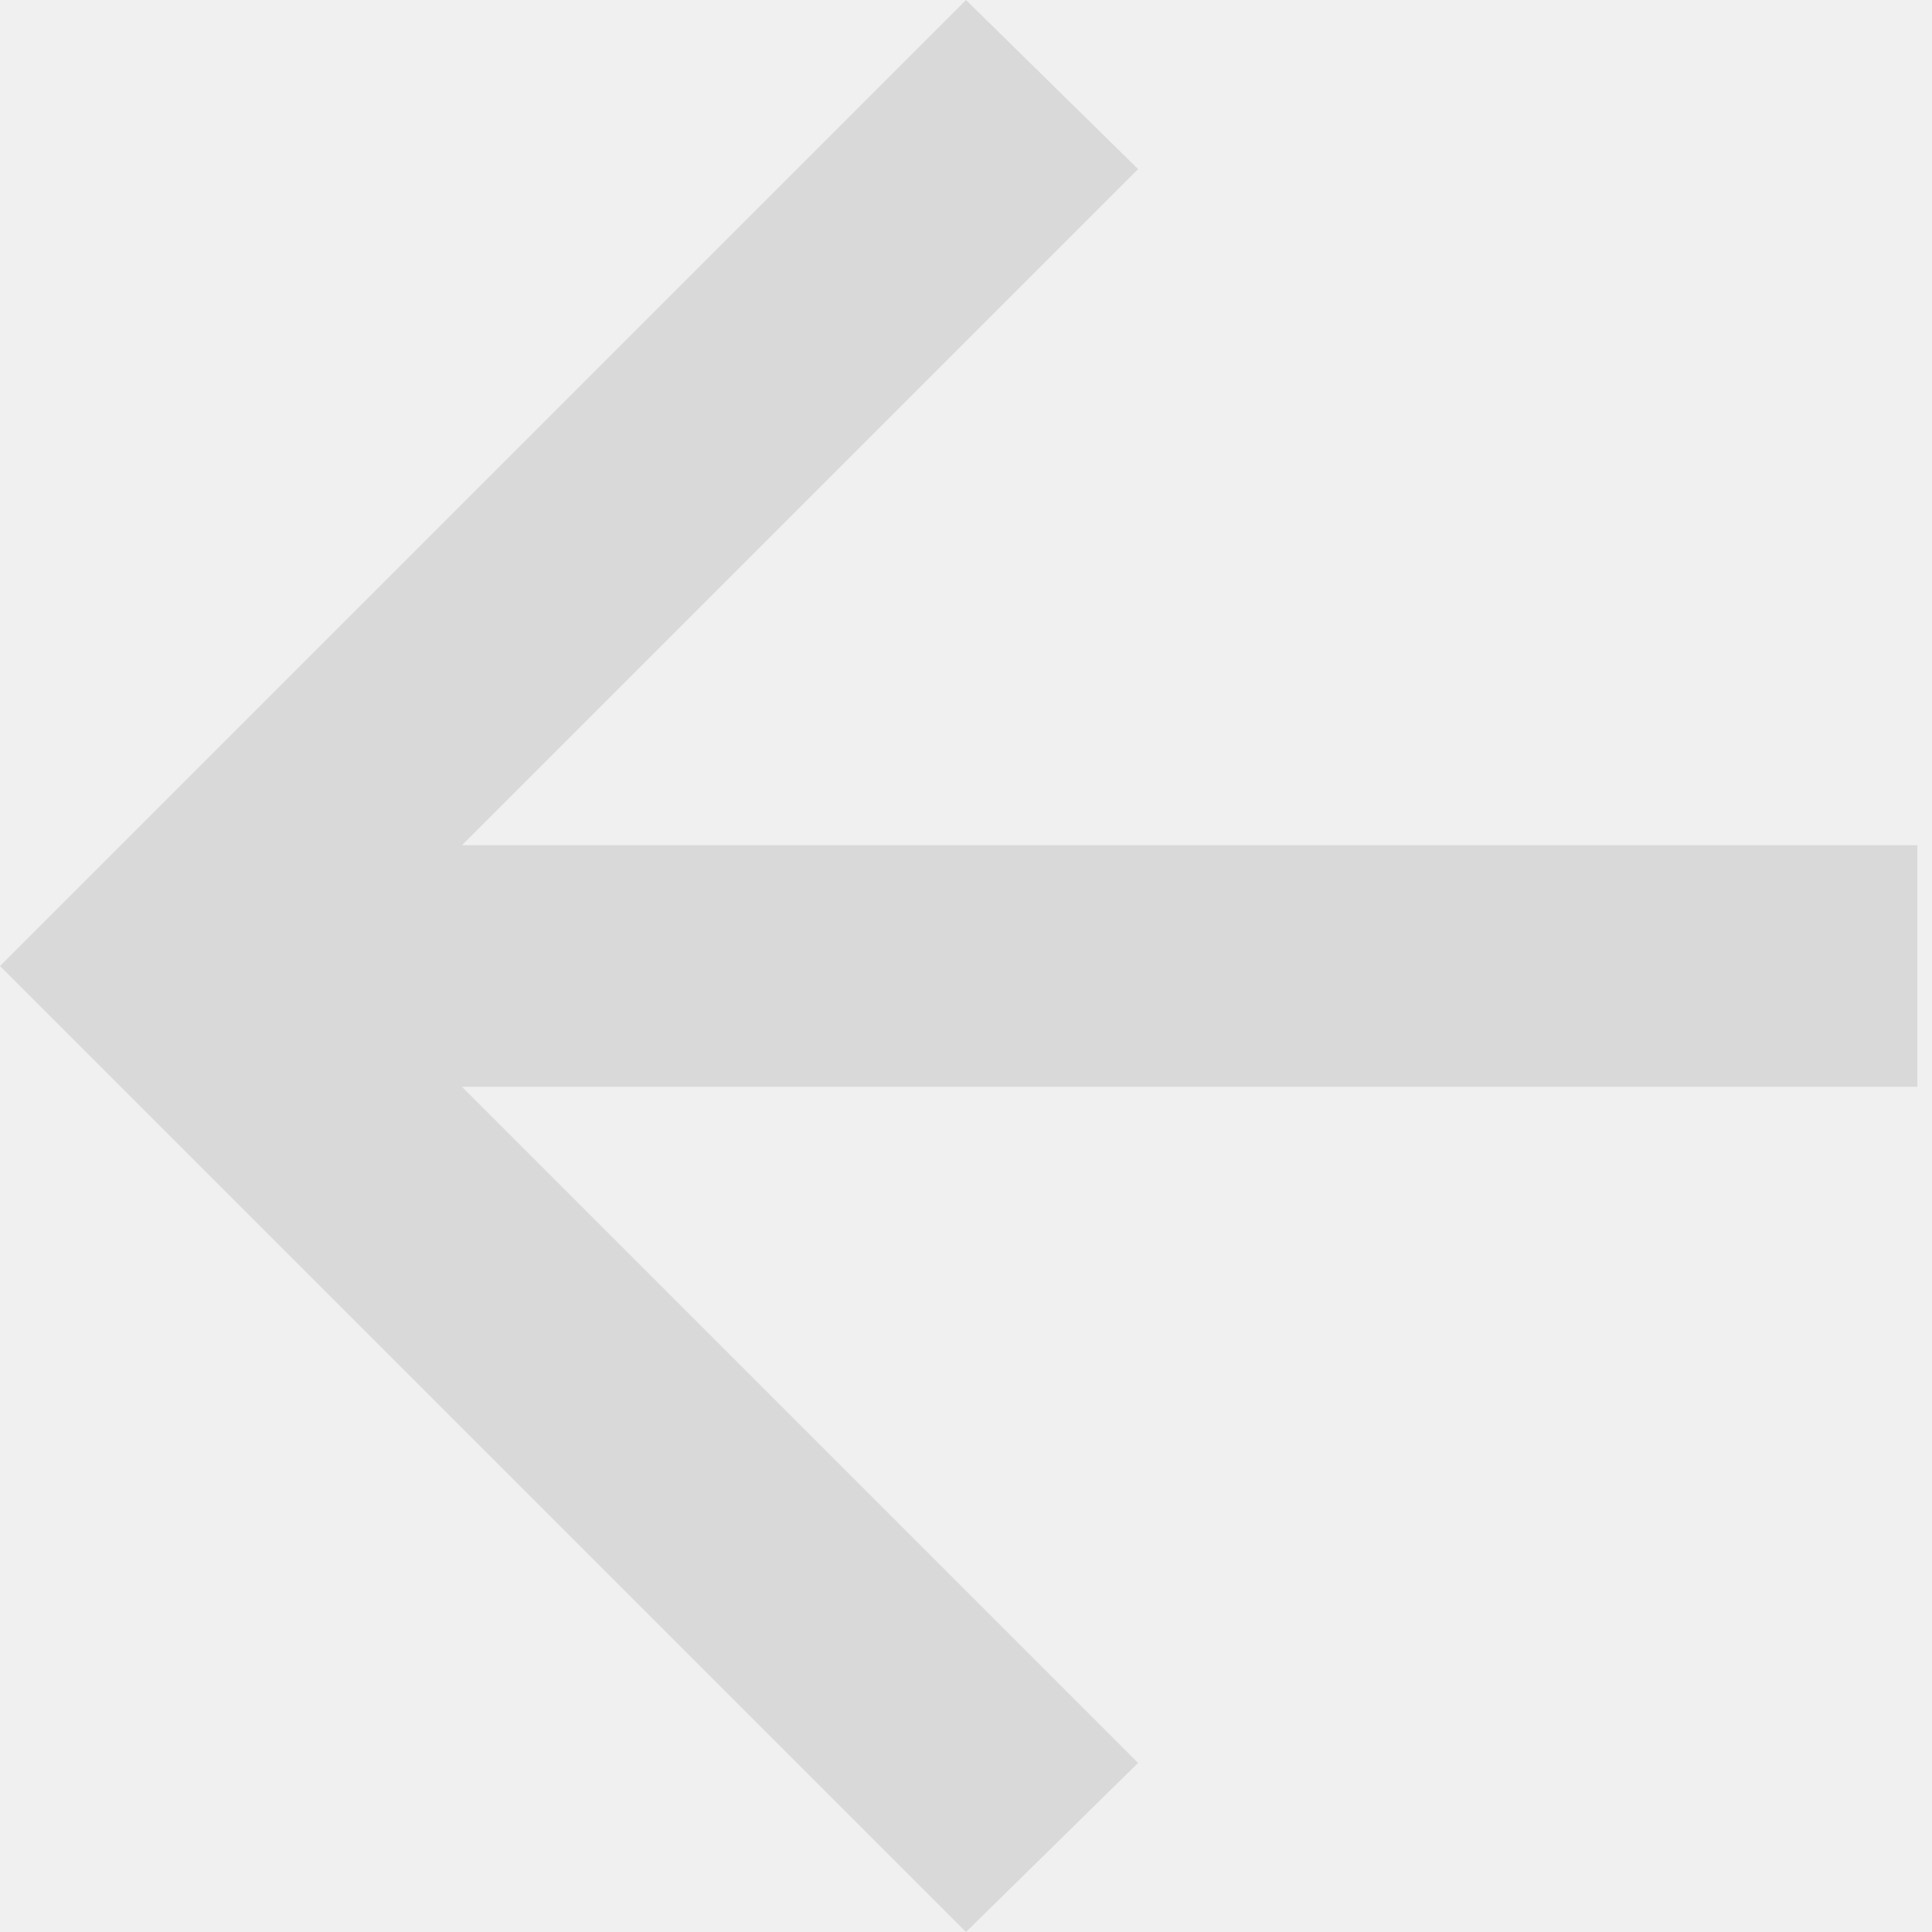
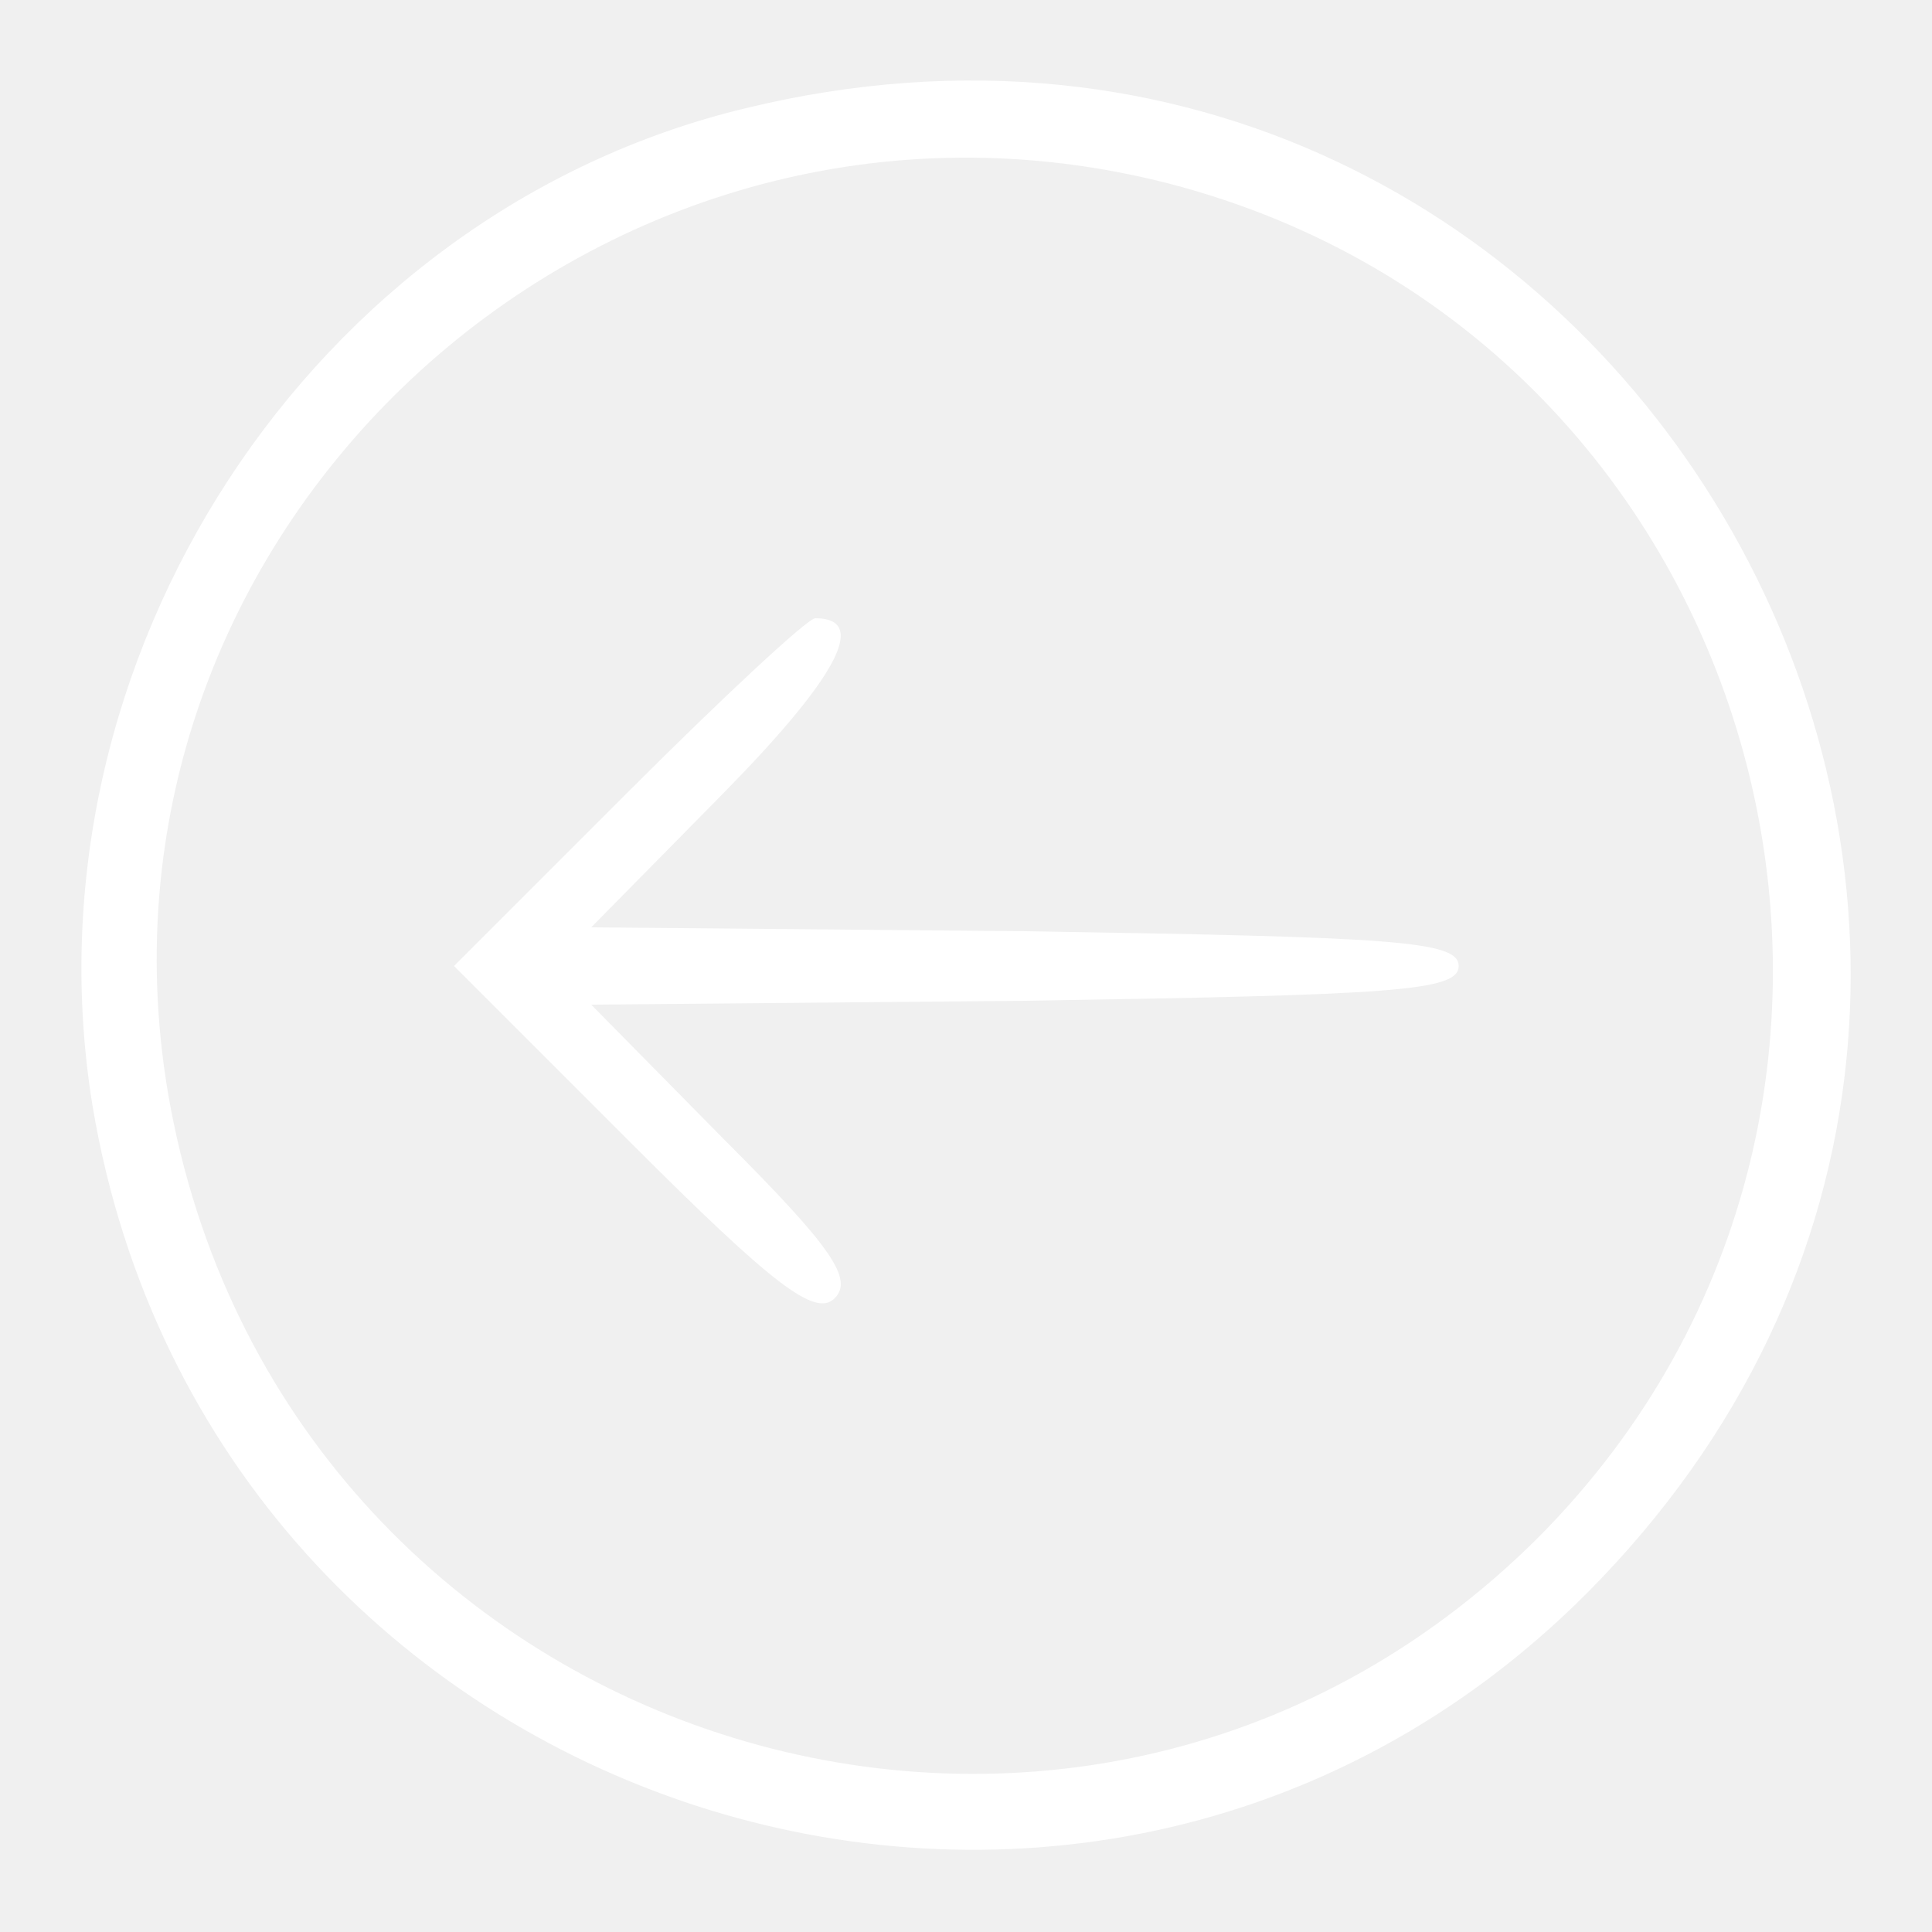
<svg xmlns="http://www.w3.org/2000/svg" width="44" height="44" viewBox="0 0 44 44" fill="none">
-   <mask id="mask0_4418_3164" style="mask-type:alpha" maskUnits="userSpaceOnUse" x="0" y="0" width="44" height="44">
-     <path d="M10.519 24.75L25.919 40.15L22 44L0 22L22 0L25.919 3.85L10.519 19.25H44V24.75H10.519Z" fill="#FEF7FF" />
-   </mask>
-   <g mask="url(#mask0_4418_3164)">
-     <rect x="-0.333" width="44" height="44" fill="#D9D9D9" />
-   </g>
+   <path d="M16.984 2.464C7.084 4.84 0.44 15.048 2.112 25.212C4.84 41.36 24.64 47.784 36.124 36.3C50.6 21.78 36.916 -2.376 16.984 2.464ZM26.62 4.18C40.348 7.744 45.012 24.992 35.024 35.024C24.42 45.584 6.38 39.732 3.828 24.904C1.628 11.924 13.772 0.88 26.62 4.18Z" fill="white" />
+   <path d="M14.3 18.04L10.34 22L14.388 26.048C17.6 29.26 18.568 30.008 19.008 29.568C19.448 29.128 18.92 28.38 16.5 25.96L13.464 22.88L23.32 22.792C31.768 22.66 33.22 22.572 33.22 22C33.22 21.428 31.768 21.34 23.32 21.208L13.464 21.12L16.456 18.084C19.052 15.444 19.8 14.08 18.568 14.08C18.392 14.08 16.456 15.884 14.3 18.04Z" fill="white" />
</svg>
